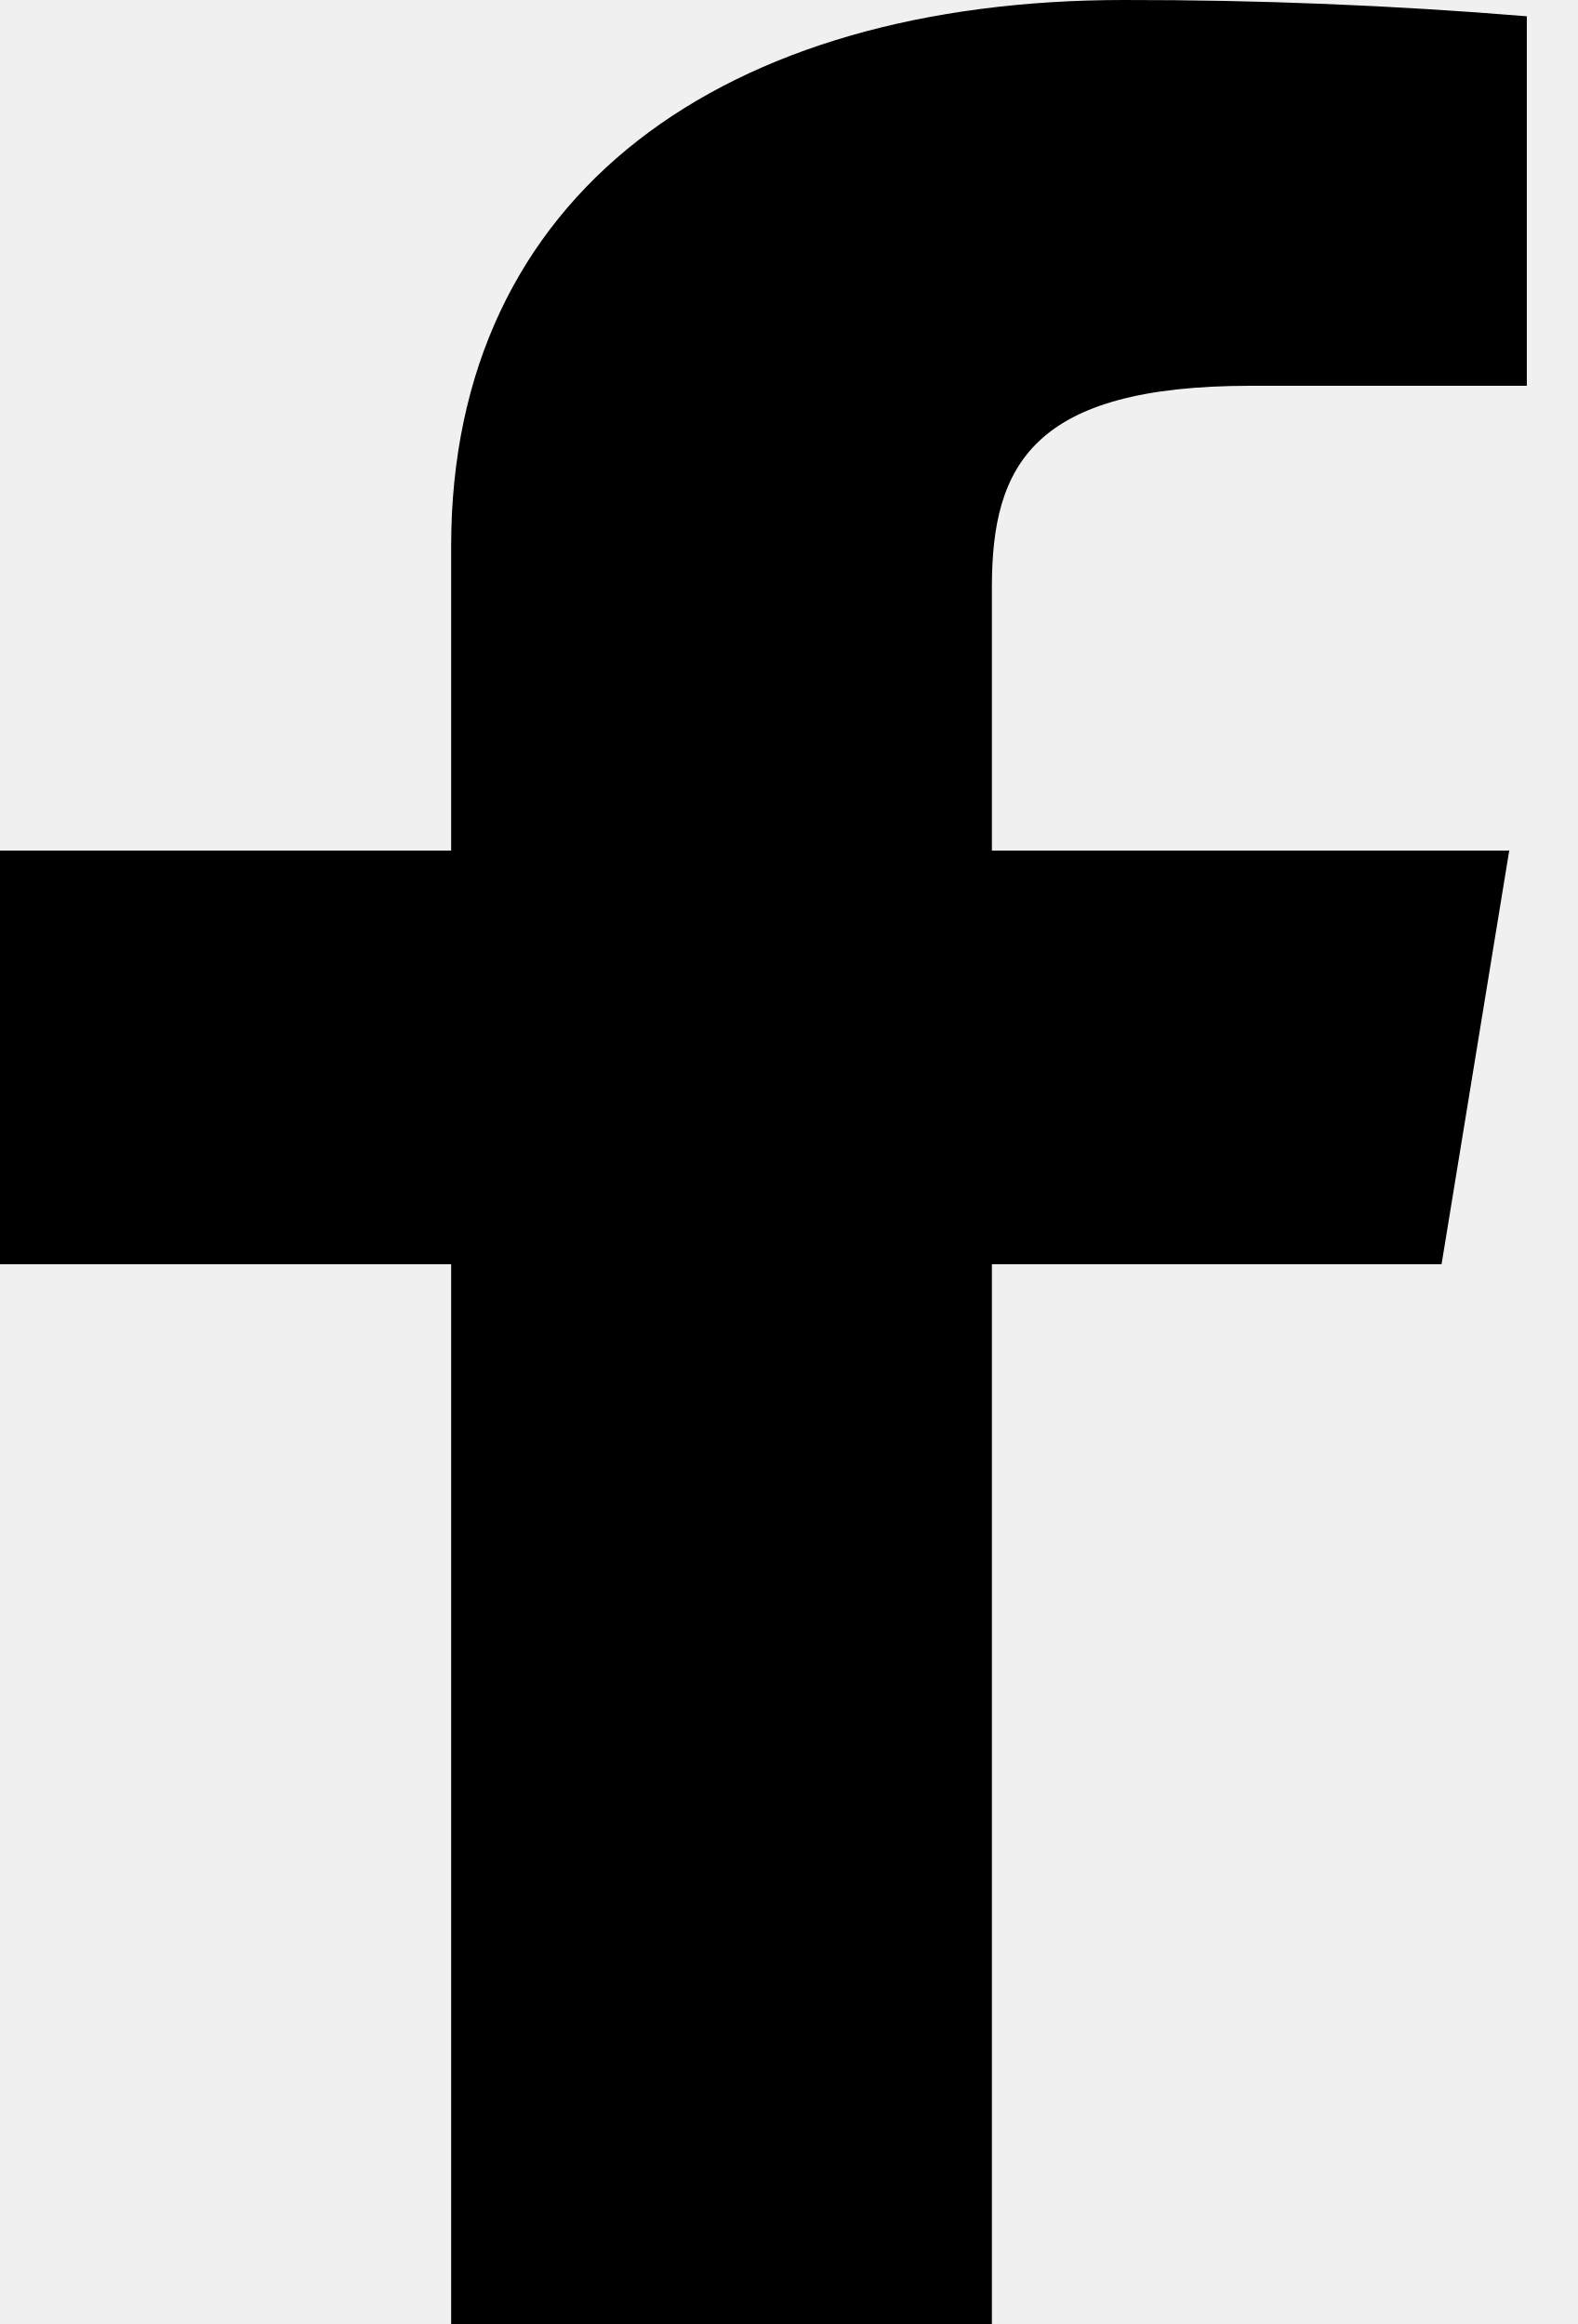
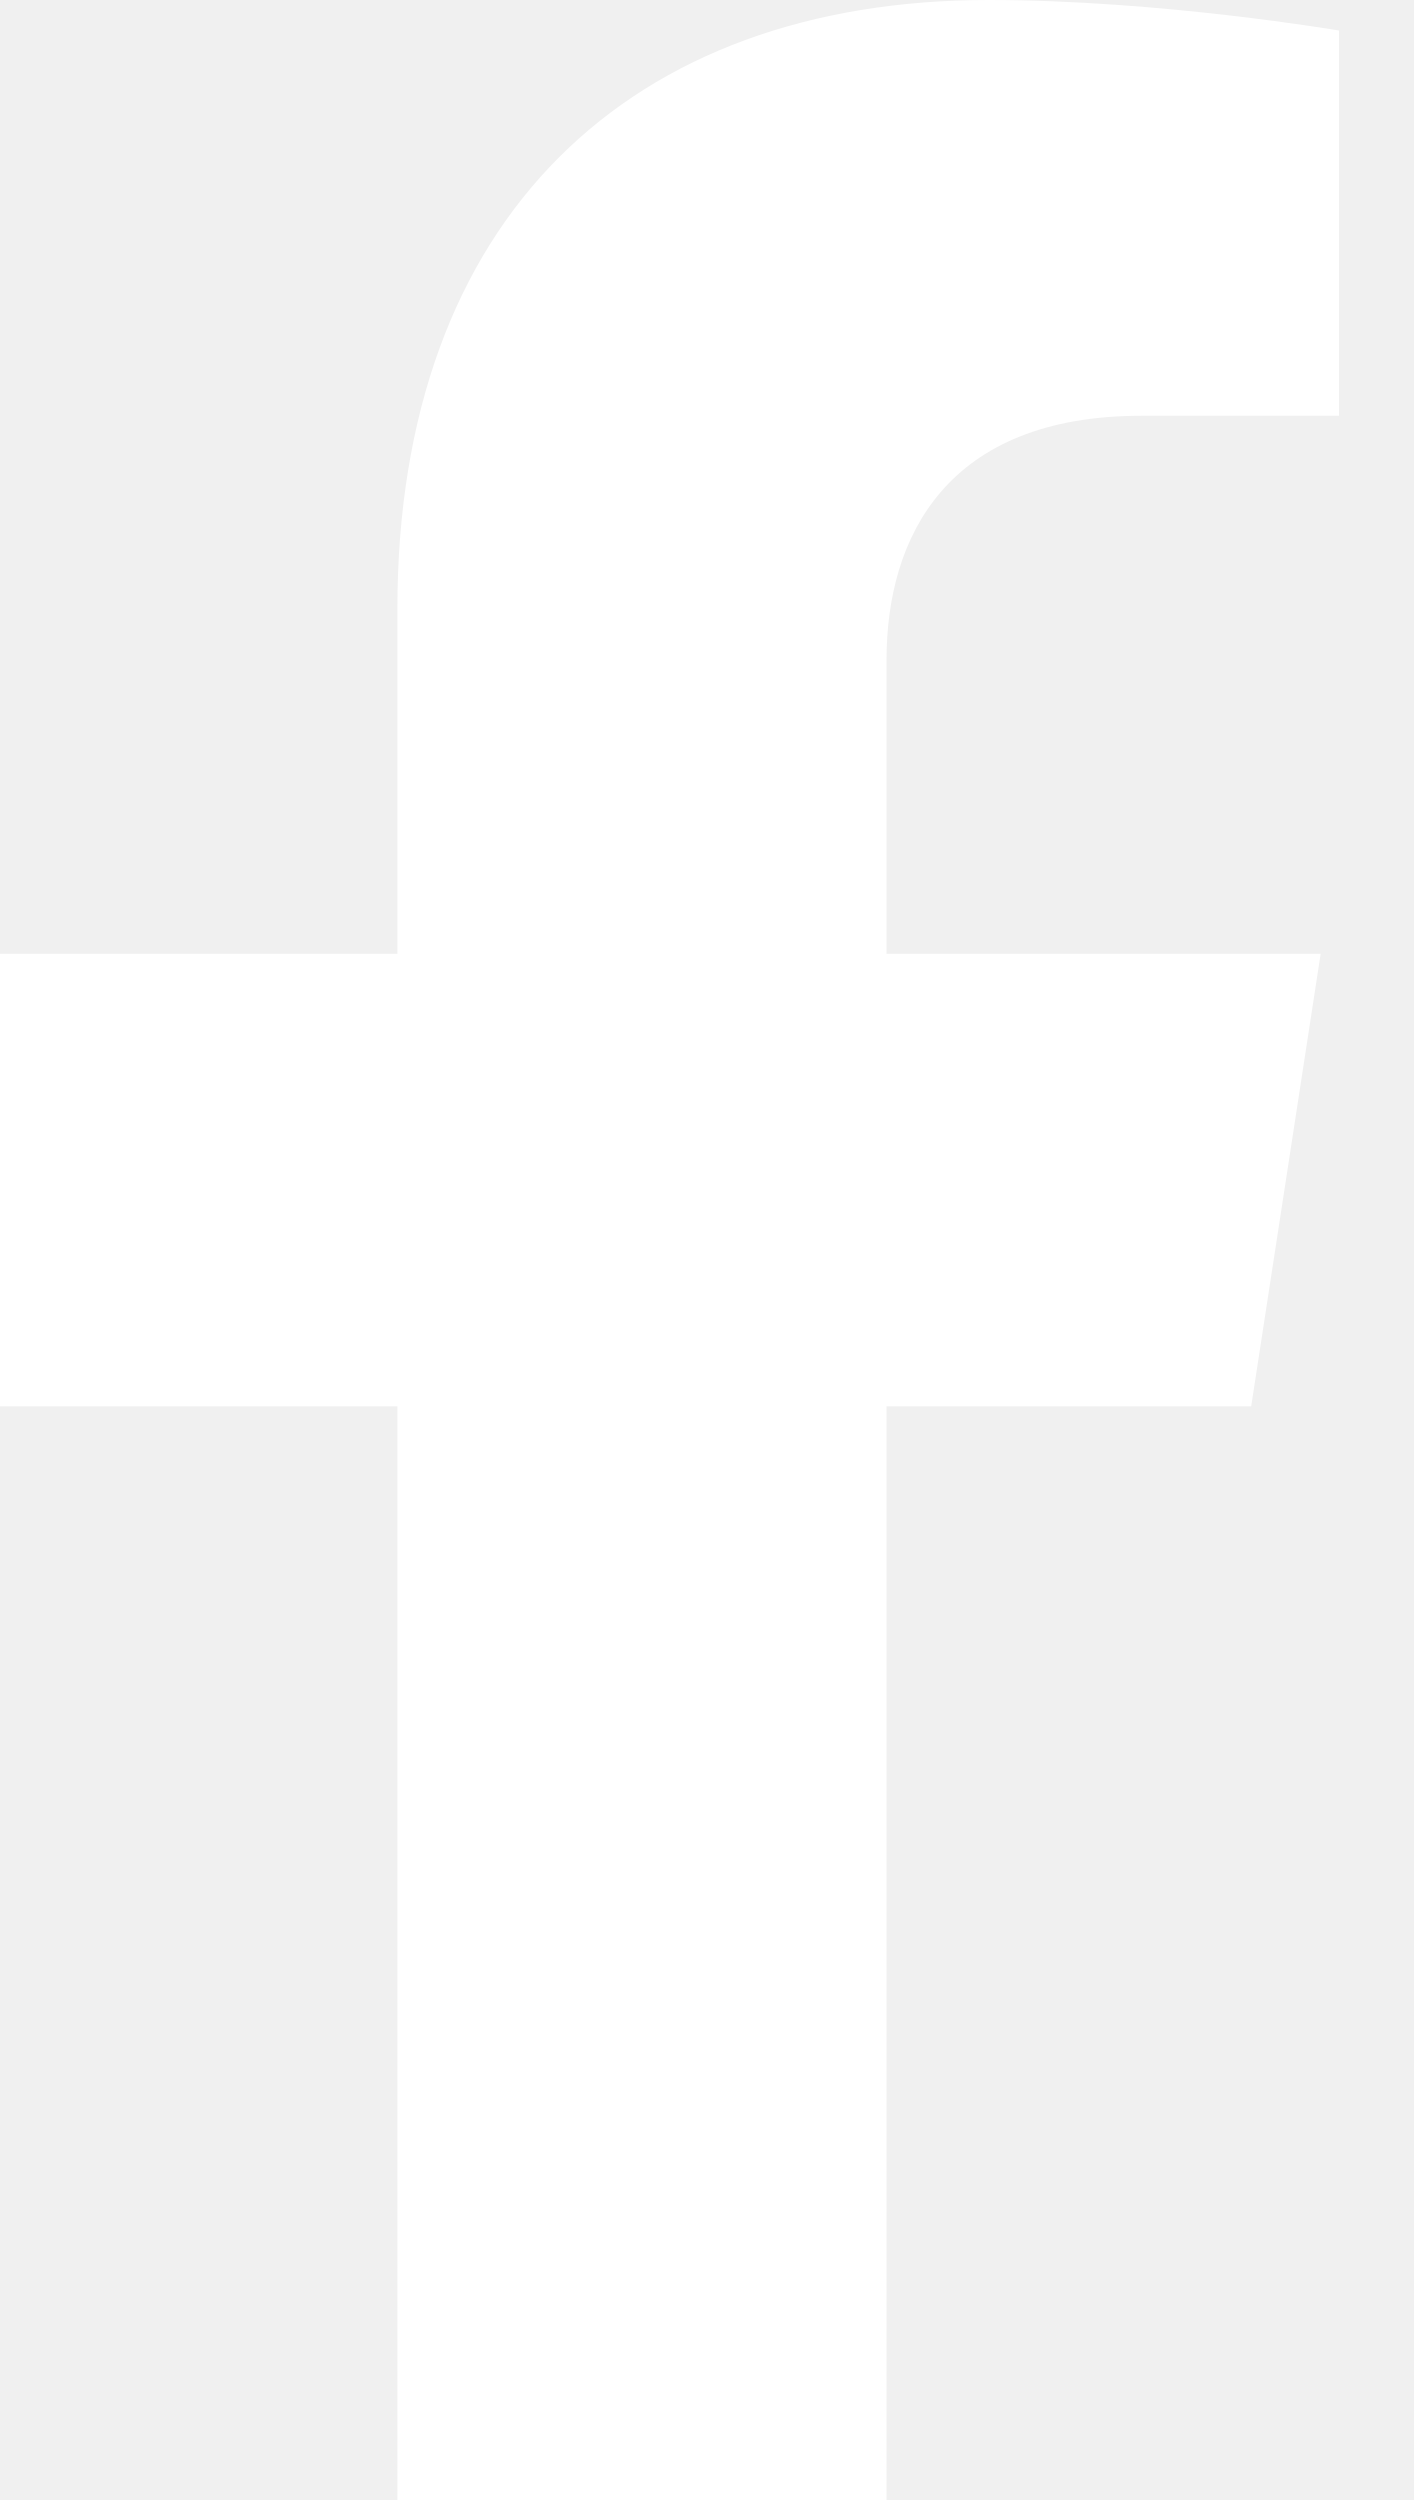
- <svg xmlns="http://www.w3.org/2000/svg" width="19" height="28" viewBox="0 0 19 28" fill="none">
-   <path d="M15.062 4.648H18.39V0.196C16.779 0.064 15.16 -0.002 13.54 4.18097e-05C8.726 4.18097e-05 5.434 2.324 5.434 6.58V10.248H0V15.232H5.434V28H11.947V15.232H17.363L18.178 10.248H11.947V7.07C11.947 5.6 12.443 4.648 15.062 4.648Z" fill="black" />
+ <svg xmlns="http://www.w3.org/2000/svg" width="13" height="23" viewBox="0 0 13 23" fill="none">
+   <path d="M11.511 12.938L12.15 8.775H8.156V6.074C8.156 4.935 8.714 3.825 10.503 3.825H12.319V0.281C12.319 0.281 10.671 0 9.095 0C5.806 0 3.656 1.994 3.656 5.603V8.775H0V12.938H3.656V23H8.156V12.938H11.511Z" fill="white" />
</svg>
